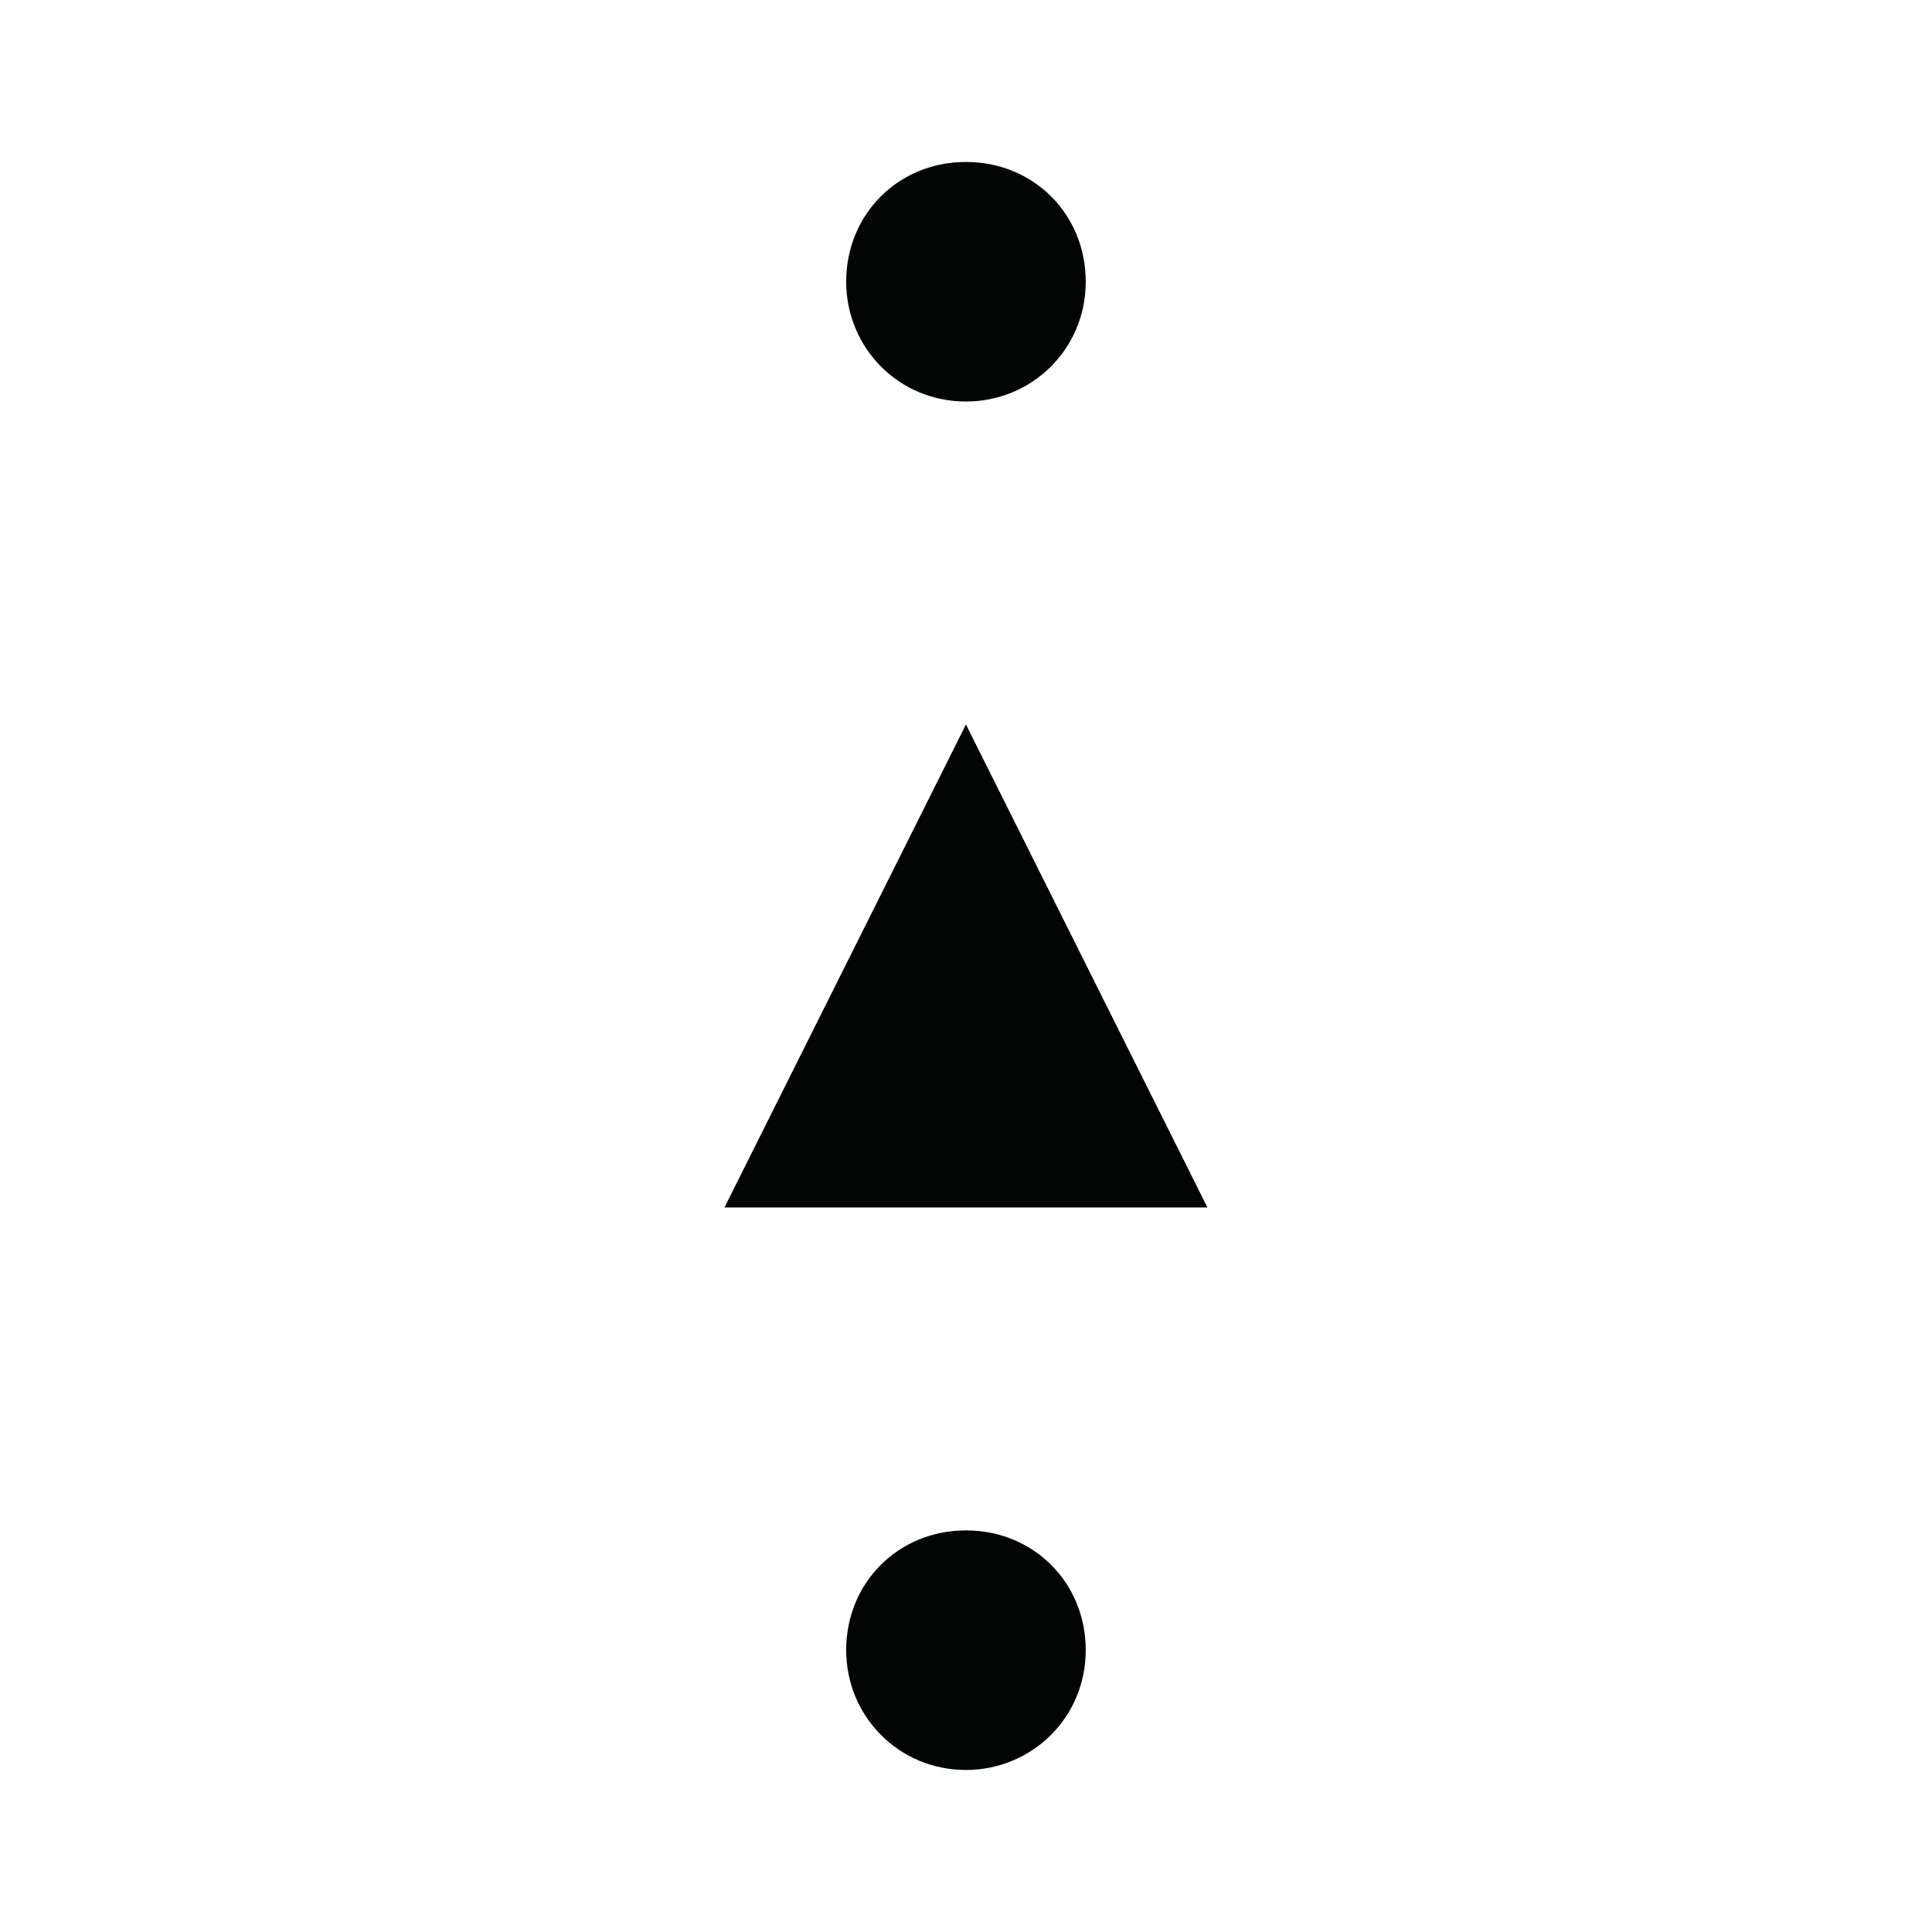
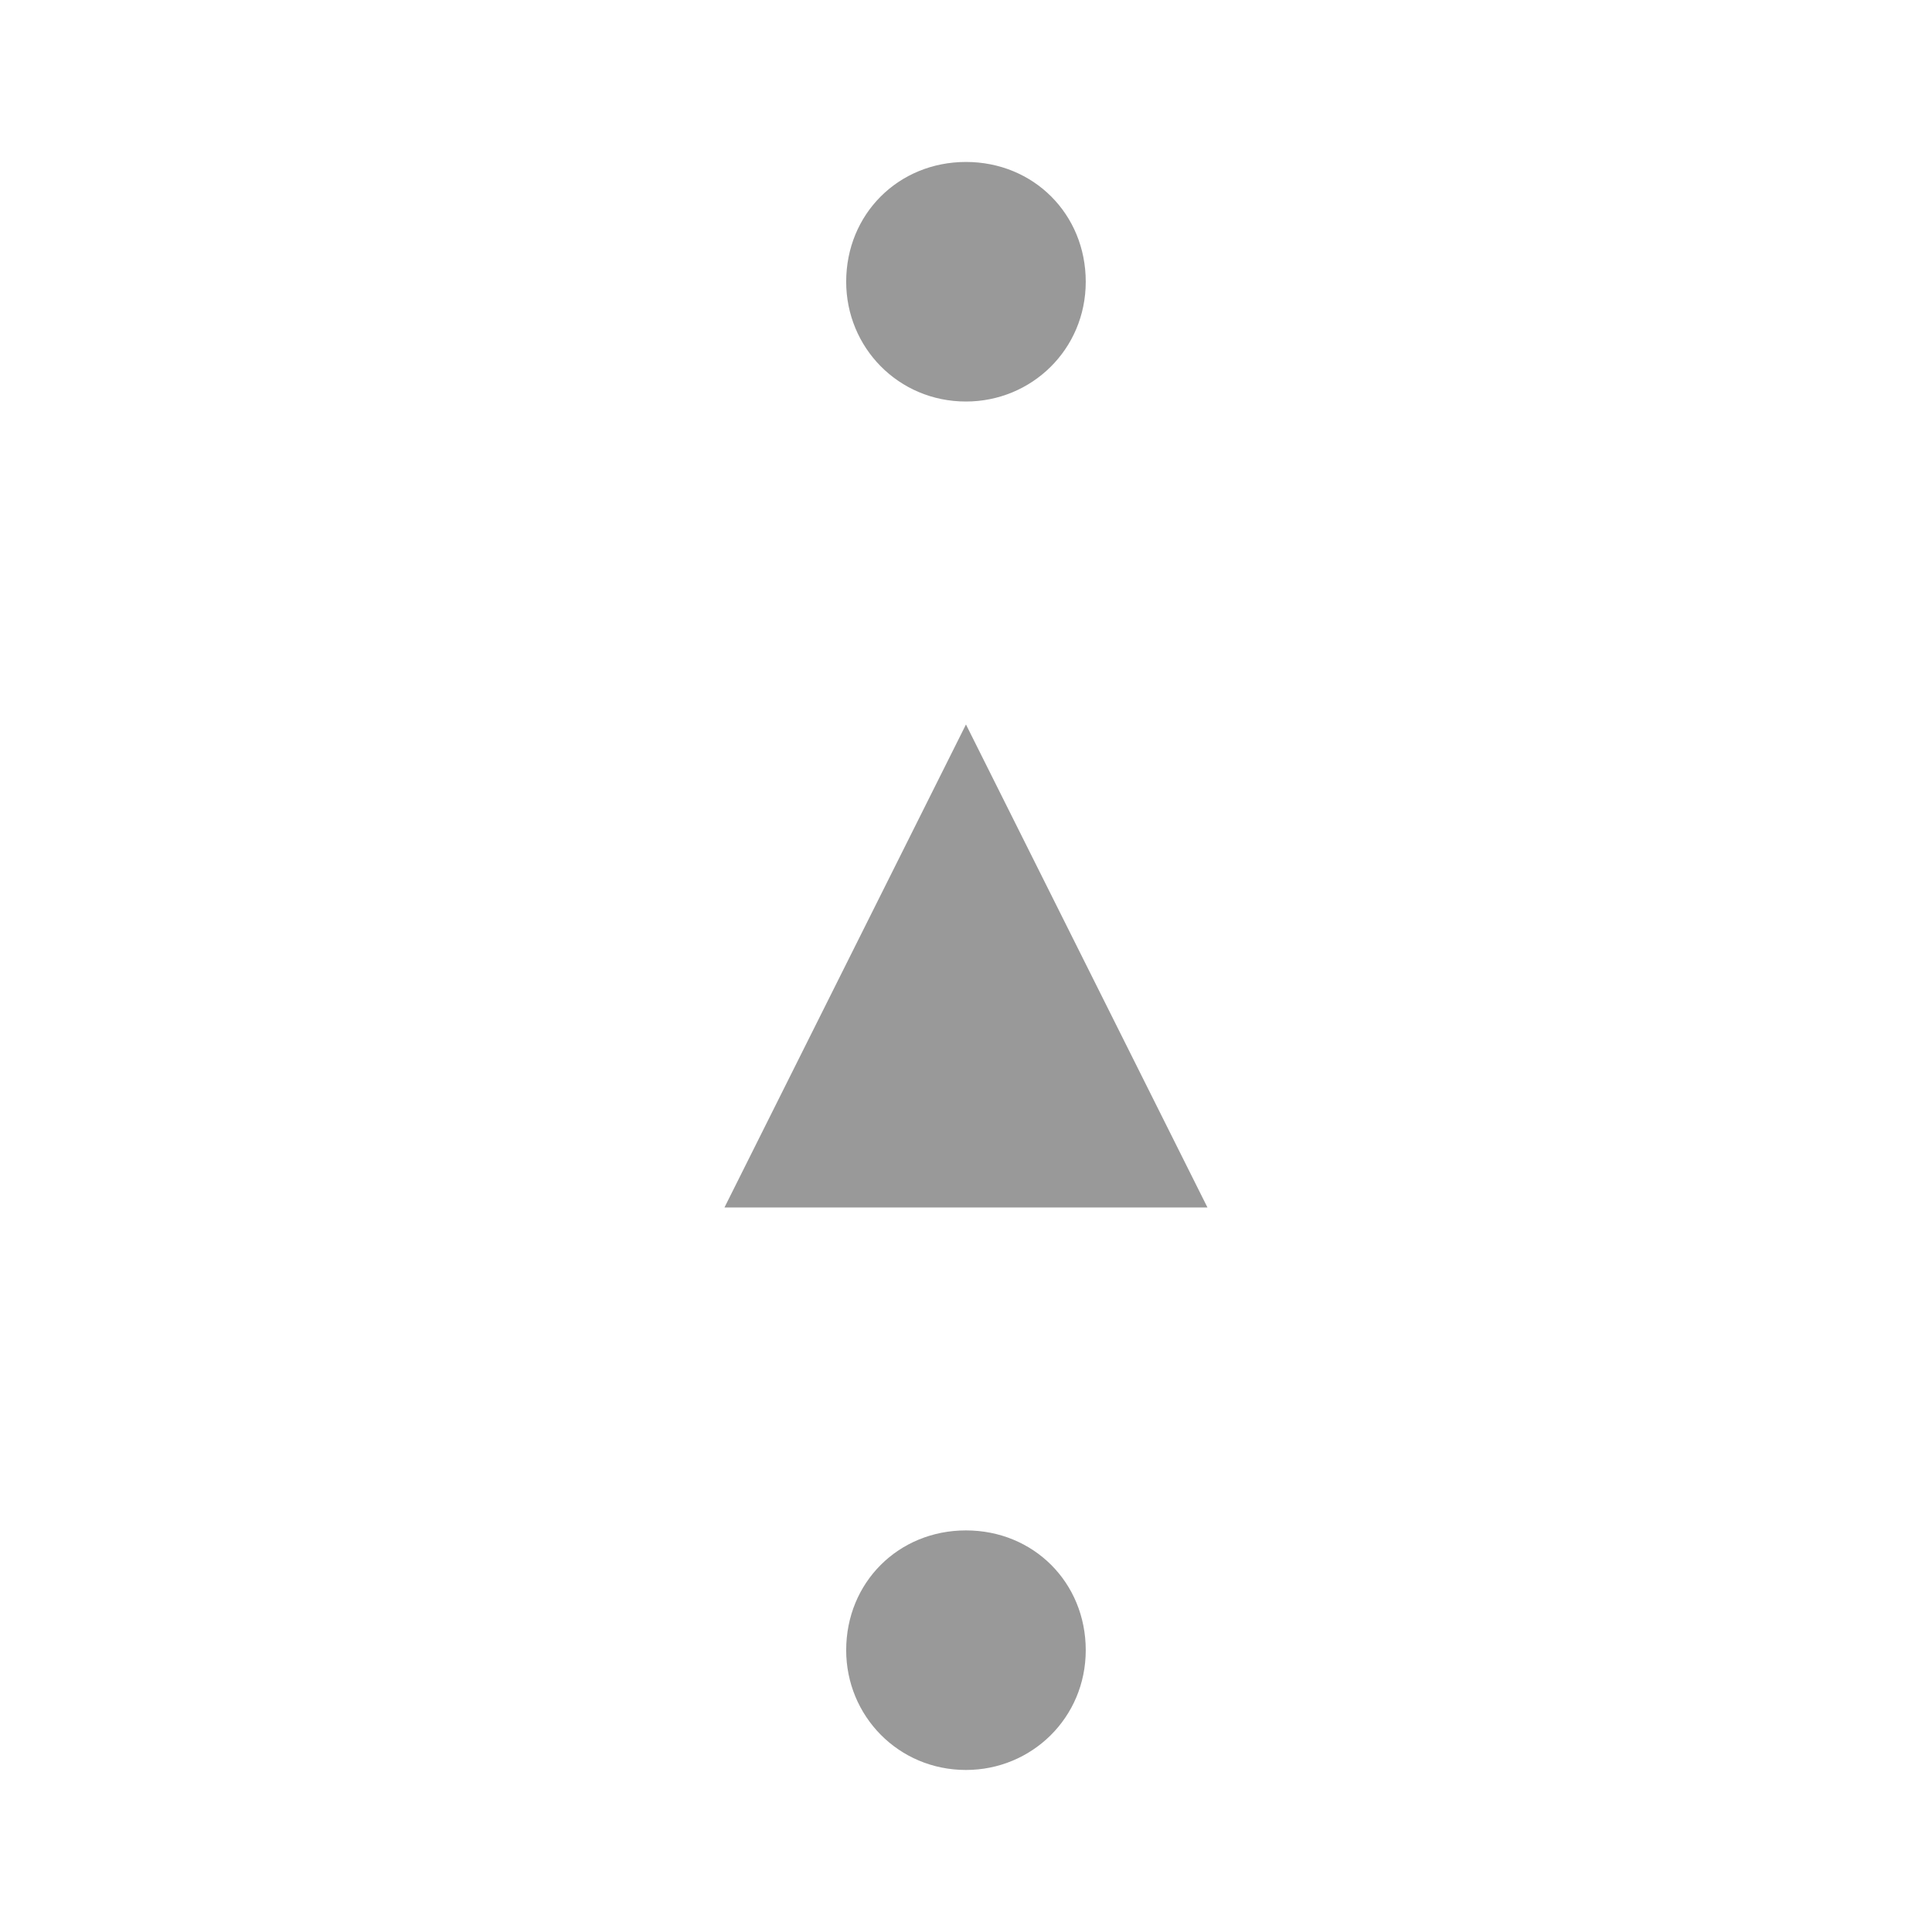
<svg xmlns="http://www.w3.org/2000/svg" width="25.401mm" height="25.4mm" viewBox="0 0 25.401 25.4" version="1.1" id="svg17452">
  <defs id="defs17449" />
  <g id="layer1" transform="translate(-92.38199,-135.8)">
-     <g fill="#999999" stroke="none" id="g2244-3" transform="matrix(25.4,0,0,-25.4,86.03199,167.55)" style="fill:#030504;fill-opacity:1">
-       <g transform="translate(0.75,0.75)" id="g2242-0" style="fill:#030504;fill-opacity:1">
-         <path class="fill" d="m 0,0.125 c 0,0 -0.125,-0.25 -0.125,-0.25 0,0 0.25,0 0.25,0 0,0 -0.125,0.25 -0.125,0.25" id="path2240-7" style="fill:#030504;fill-opacity:1" />
+     <g fill="#999999" stroke="none" id="g2244-3" transform="matrix(25.4,0,0,-25.4,86.03199,167.55)">
+       <g transform="translate(0.75,0.75)" id="g2242-0">
+         <path class="fill" d="m 0,0.125 c 0,0 -0.125,-0.25 -0.125,-0.25 0,0 0.25,0 0.25,0 0,0 -0.125,0.25 -0.125,0.25" id="path2240-7" />
      </g>
    </g>
-     <g fill="#999999" stroke="none" id="g2334-5" transform="matrix(25.4,0,0,-25.4,-63.193,158.5542)" style="fill:#030504;fill-opacity:1">
-       <g transform="rotate(90,2.9375,3.6875)" id="g2332-6" style="fill:#030504;fill-opacity:1">
-         <path class="fill" d="M 0,0.062 C 0.035,0.062 0.062,0.035 0.062,0 0.062,-0.035 0.035,-0.062 0,-0.062 c -0.035,0 -0.062,0.028 -0.062,0.062 0,0.035 0.028,0.062 0.062,0.062" id="path2330-1" style="fill:#030504;fill-opacity:1" />
+     <g fill="#999999" stroke="none" id="g2334-5" transform="matrix(25.4,0,0,-25.4,-63.193,158.5542)">
+       <g transform="rotate(90,2.9375,3.6875)" id="g2332-6">
+         <path class="fill" d="M 0,0.062 C 0.035,0.062 0.062,0.035 0.062,0 0.062,-0.035 0.035,-0.062 0,-0.062 c -0.035,0 -0.062,0.028 -0.062,0.062 0,0.035 0.028,0.062 0.062,0.062" id="path2330-1" />
      </g>
    </g>
-     <g fill="#999999" stroke="none" id="g2334-5-1" transform="matrix(25.4,0,0,-25.4,-63.193,176.5458)" style="fill:#030504;fill-opacity:1">
-       <g transform="rotate(90,2.9375,3.6875)" id="g2332-6-5" style="fill:#030504;fill-opacity:1">
-         <path class="fill" d="M 0,0.062 C 0.035,0.062 0.062,0.035 0.062,0 0.062,-0.035 0.035,-0.062 0,-0.062 c -0.035,0 -0.062,0.028 -0.062,0.062 0,0.035 0.028,0.062 0.062,0.062" id="path2330-1-9" style="fill:#030504;fill-opacity:1" />
+     <g fill="#999999" stroke="none" id="g2334-5-1" transform="matrix(25.4,0,0,-25.4,-63.193,176.5458)">
+       <g transform="rotate(90,2.9375,3.6875)" id="g2332-6-5">
+         <path class="fill" d="M 0,0.062 C 0.035,0.062 0.062,0.035 0.062,0 0.062,-0.035 0.035,-0.062 0,-0.062 c -0.035,0 -0.062,0.028 -0.062,0.062 0,0.035 0.028,0.062 0.062,0.062" id="path2330-1-9" />
      </g>
    </g>
  </g>
</svg>
